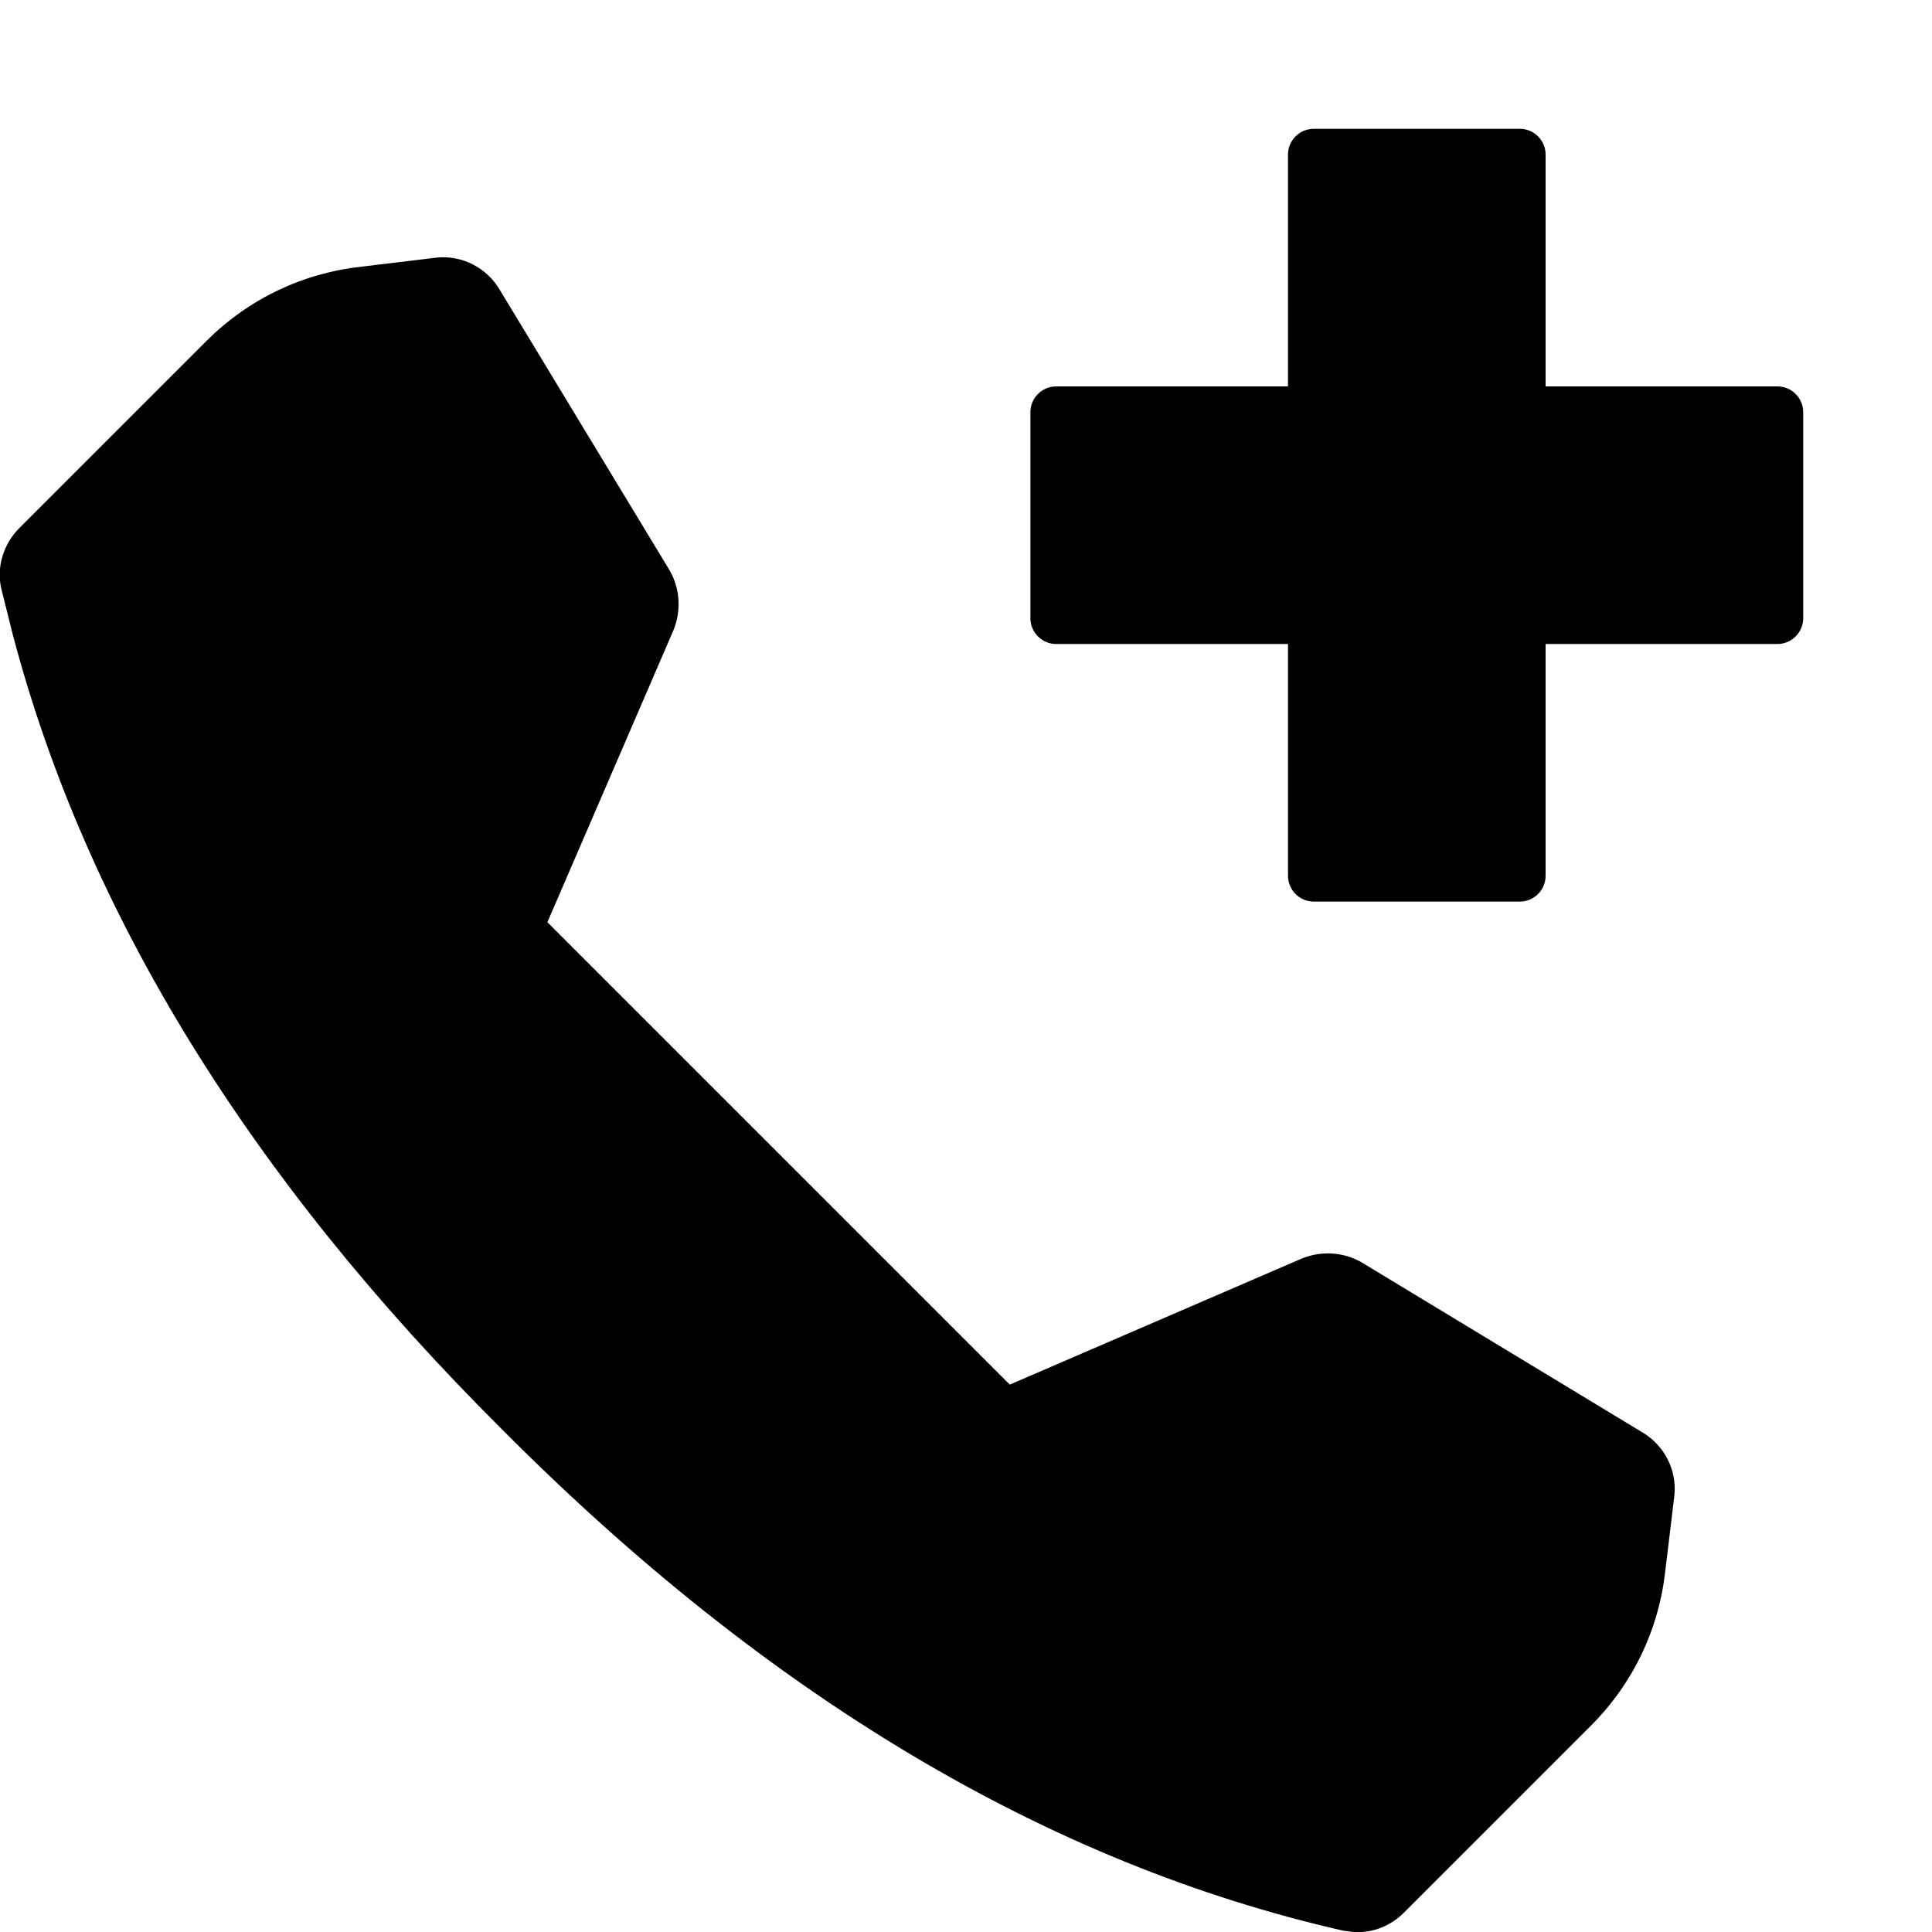
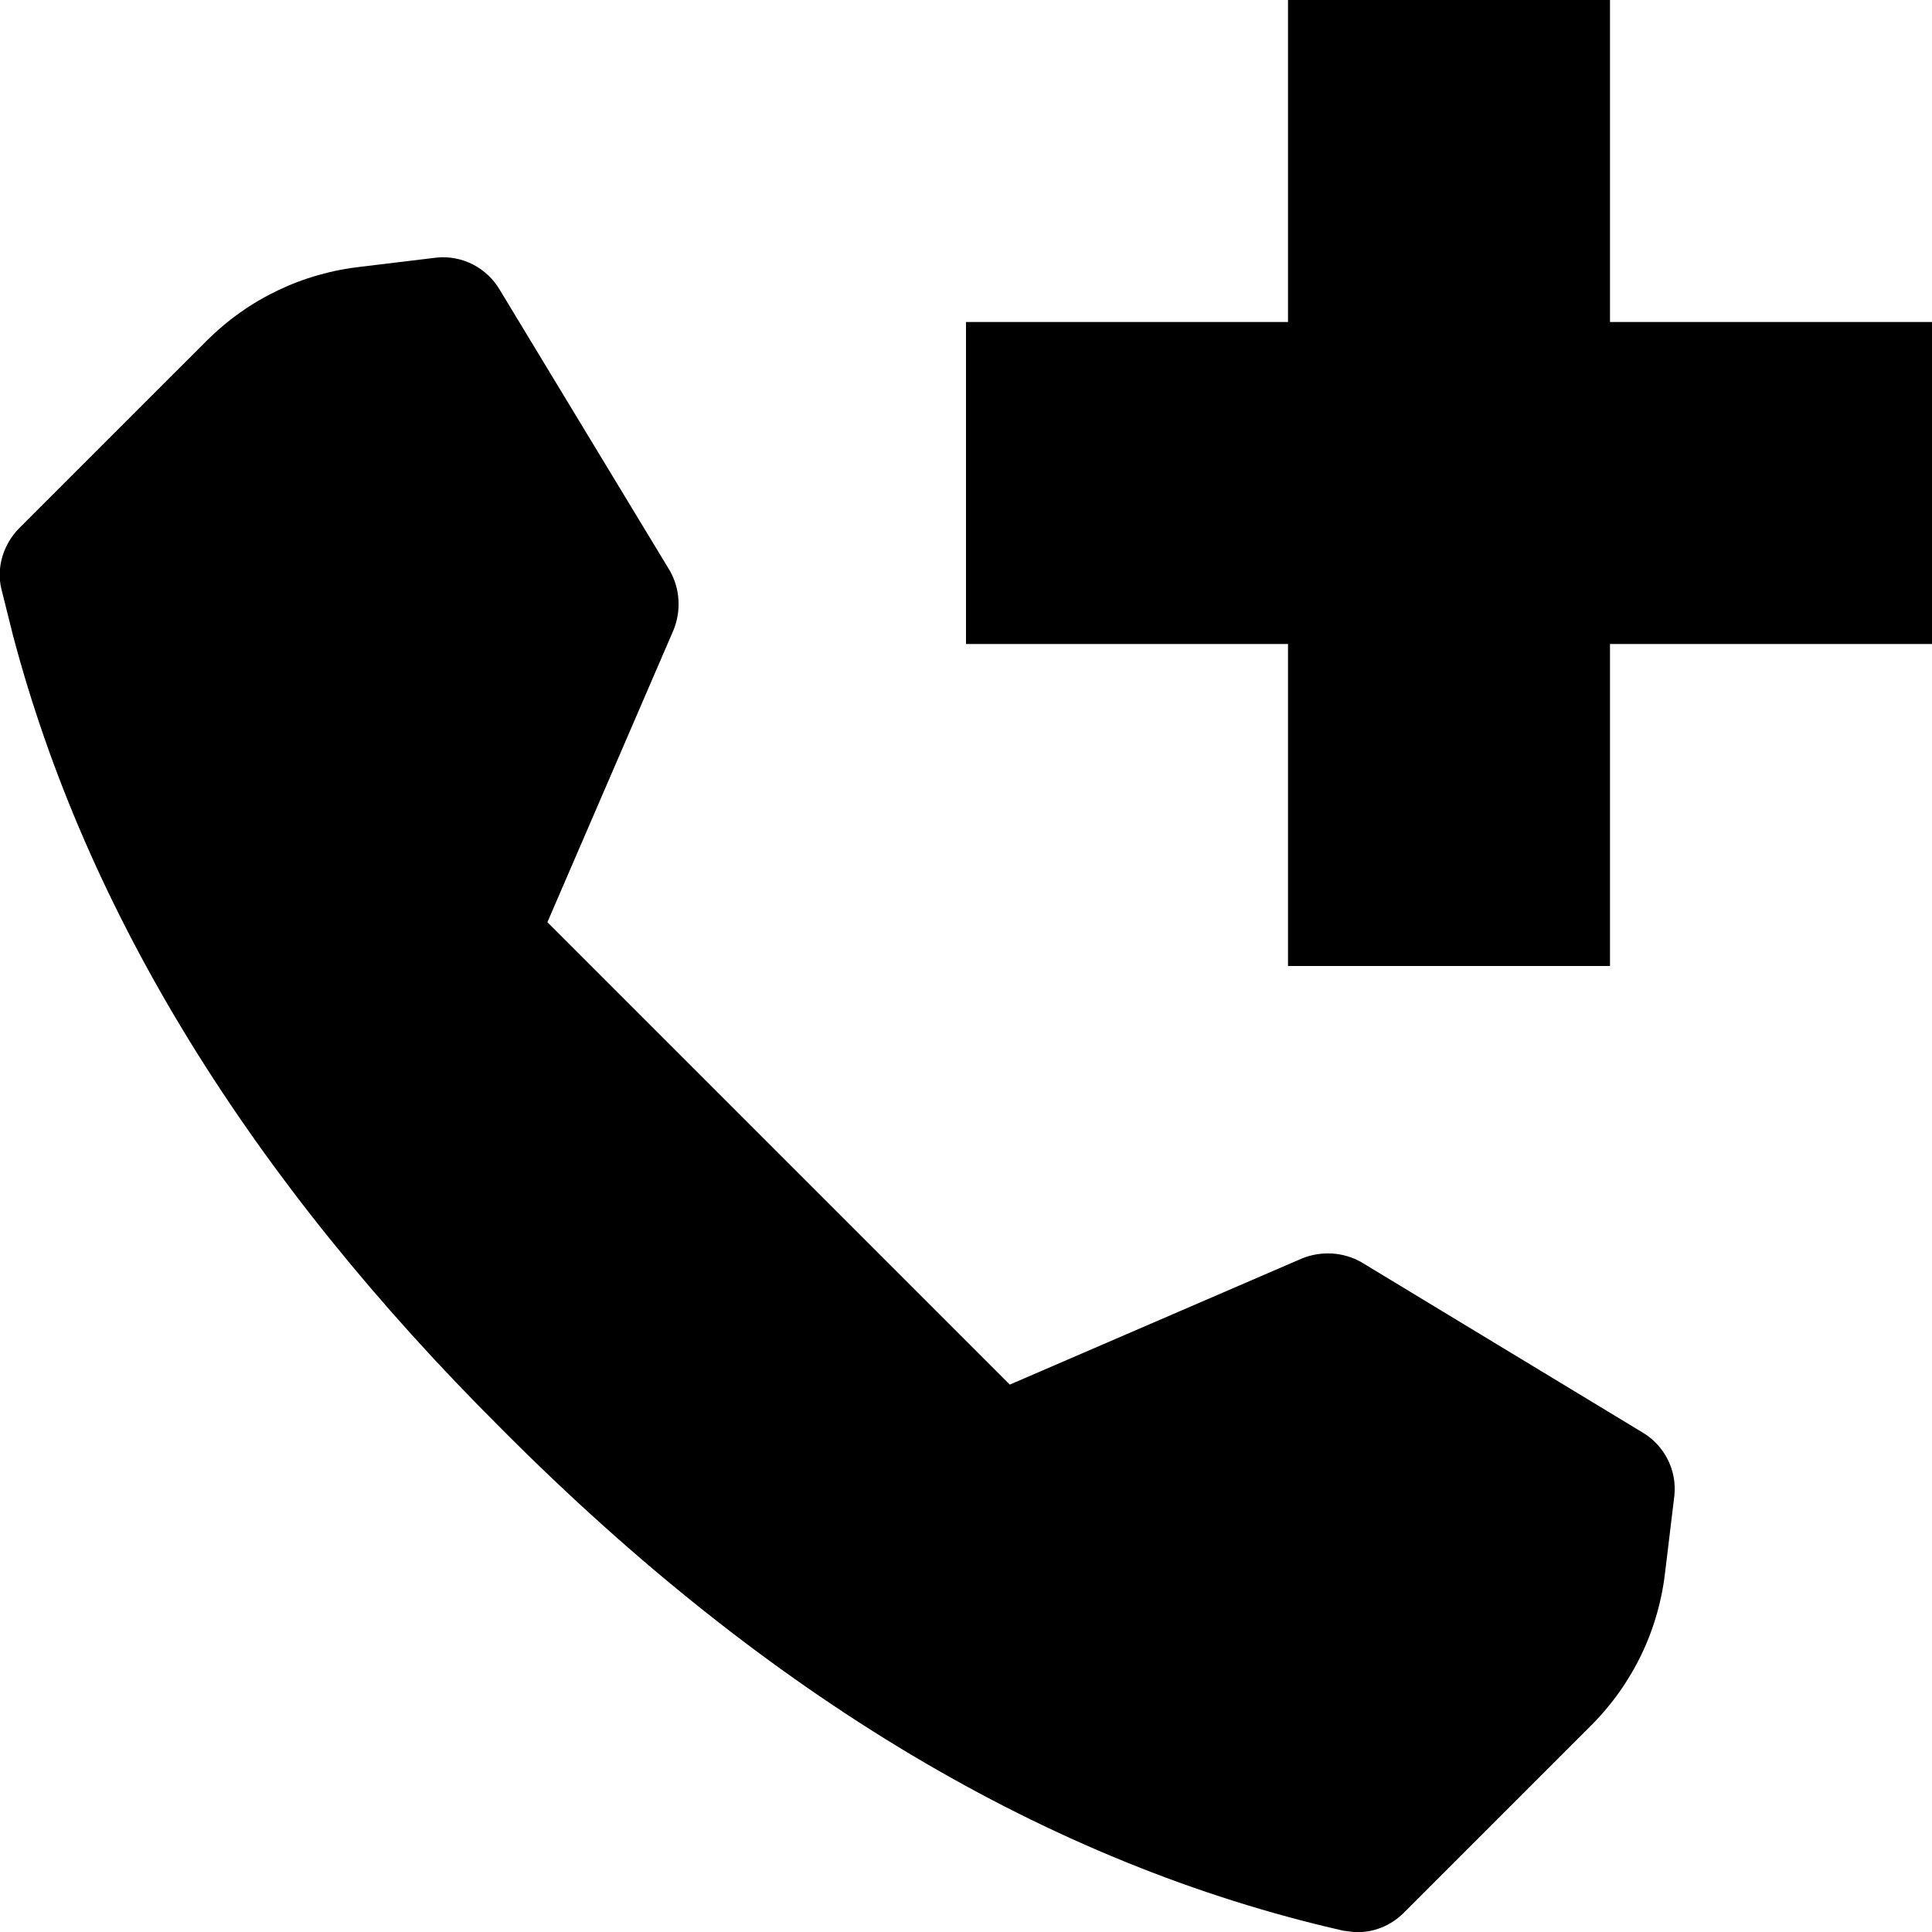
<svg xmlns="http://www.w3.org/2000/svg" viewBox="0 0 15 15">
-   <path d="M3.88 2.25L5.2 4.43C5.28 4.57 5.29 4.74 5.23 4.89L4.25 7.16L7.84 10.75L10.11 9.77C10.26 9.71 10.43 9.72 10.57 9.8L12.75 11.12C12.92 11.22 13.02 11.41 13 11.61L12.93 12.19C12.88 12.65 12.68 13.07 12.35 13.4L10.9 14.85C10.8 14.95 10.66 15.01 10.51 15L10.43 14.99C8.14 14.47 5.96 13.17 3.9 11.1C1.94 9.15 0.67 7.09 0.1 4.93L0.01 4.57C-0.03 4.4 0.03 4.22 0.15 4.1L1.6 2.65C1.93 2.32 2.35 2.12 2.81 2.07L3.39 2C3.59 1.98 3.78 2.08 3.88 2.25ZM11.8 1C11.91 1 12 1.09 12 1.2L12 3L13.8 3C13.91 3 14 3.09 14 3.2L14 4.8C14 4.91 13.91 5 13.8 5L12 5L12 6.8C12 6.91 11.91 7 11.8 7L10.2 7C10.09 7 10 6.91 10 6.8L10 5L8.2 5C8.09 5 8 4.91 8 4.8L8 3.2C8 3.09 8.09 3 8.2 3L10 3L10 1.2C10 1.09 10.09 1 10.2 1L11.8 1Z" />
+   <path d="M3.88 2.25L5.2 4.43C5.28 4.57 5.29 4.74 5.23 4.89L4.25 7.16L7.84 10.75L10.11 9.77C10.26 9.71 10.43 9.72 10.57 9.8L12.75 11.12C12.92 11.22 13.02 11.41 13 11.61L12.93 12.19C12.88 12.65 12.68 13.07 12.35 13.4L10.9 14.85C10.8 14.95 10.66 15.01 10.51 15L10.43 14.99C8.14 14.47 5.96 13.17 3.9 11.1C1.94 9.15 0.67 7.09 0.1 4.93L0.01 4.57C-0.03 4.4 0.03 4.22 0.15 4.1L1.6 2.65C1.93 2.32 2.35 2.12 2.81 2.07L3.39 2C3.59 1.98 3.78 2.08 3.88 2.25ZM12.5 0L12.5 2.5L15 2.5L15 5L12.5 5L12.5 7.5L10 7.5L10 5L7.5 5L7.5 2.5L10 2.5L10 0z" />
</svg>
